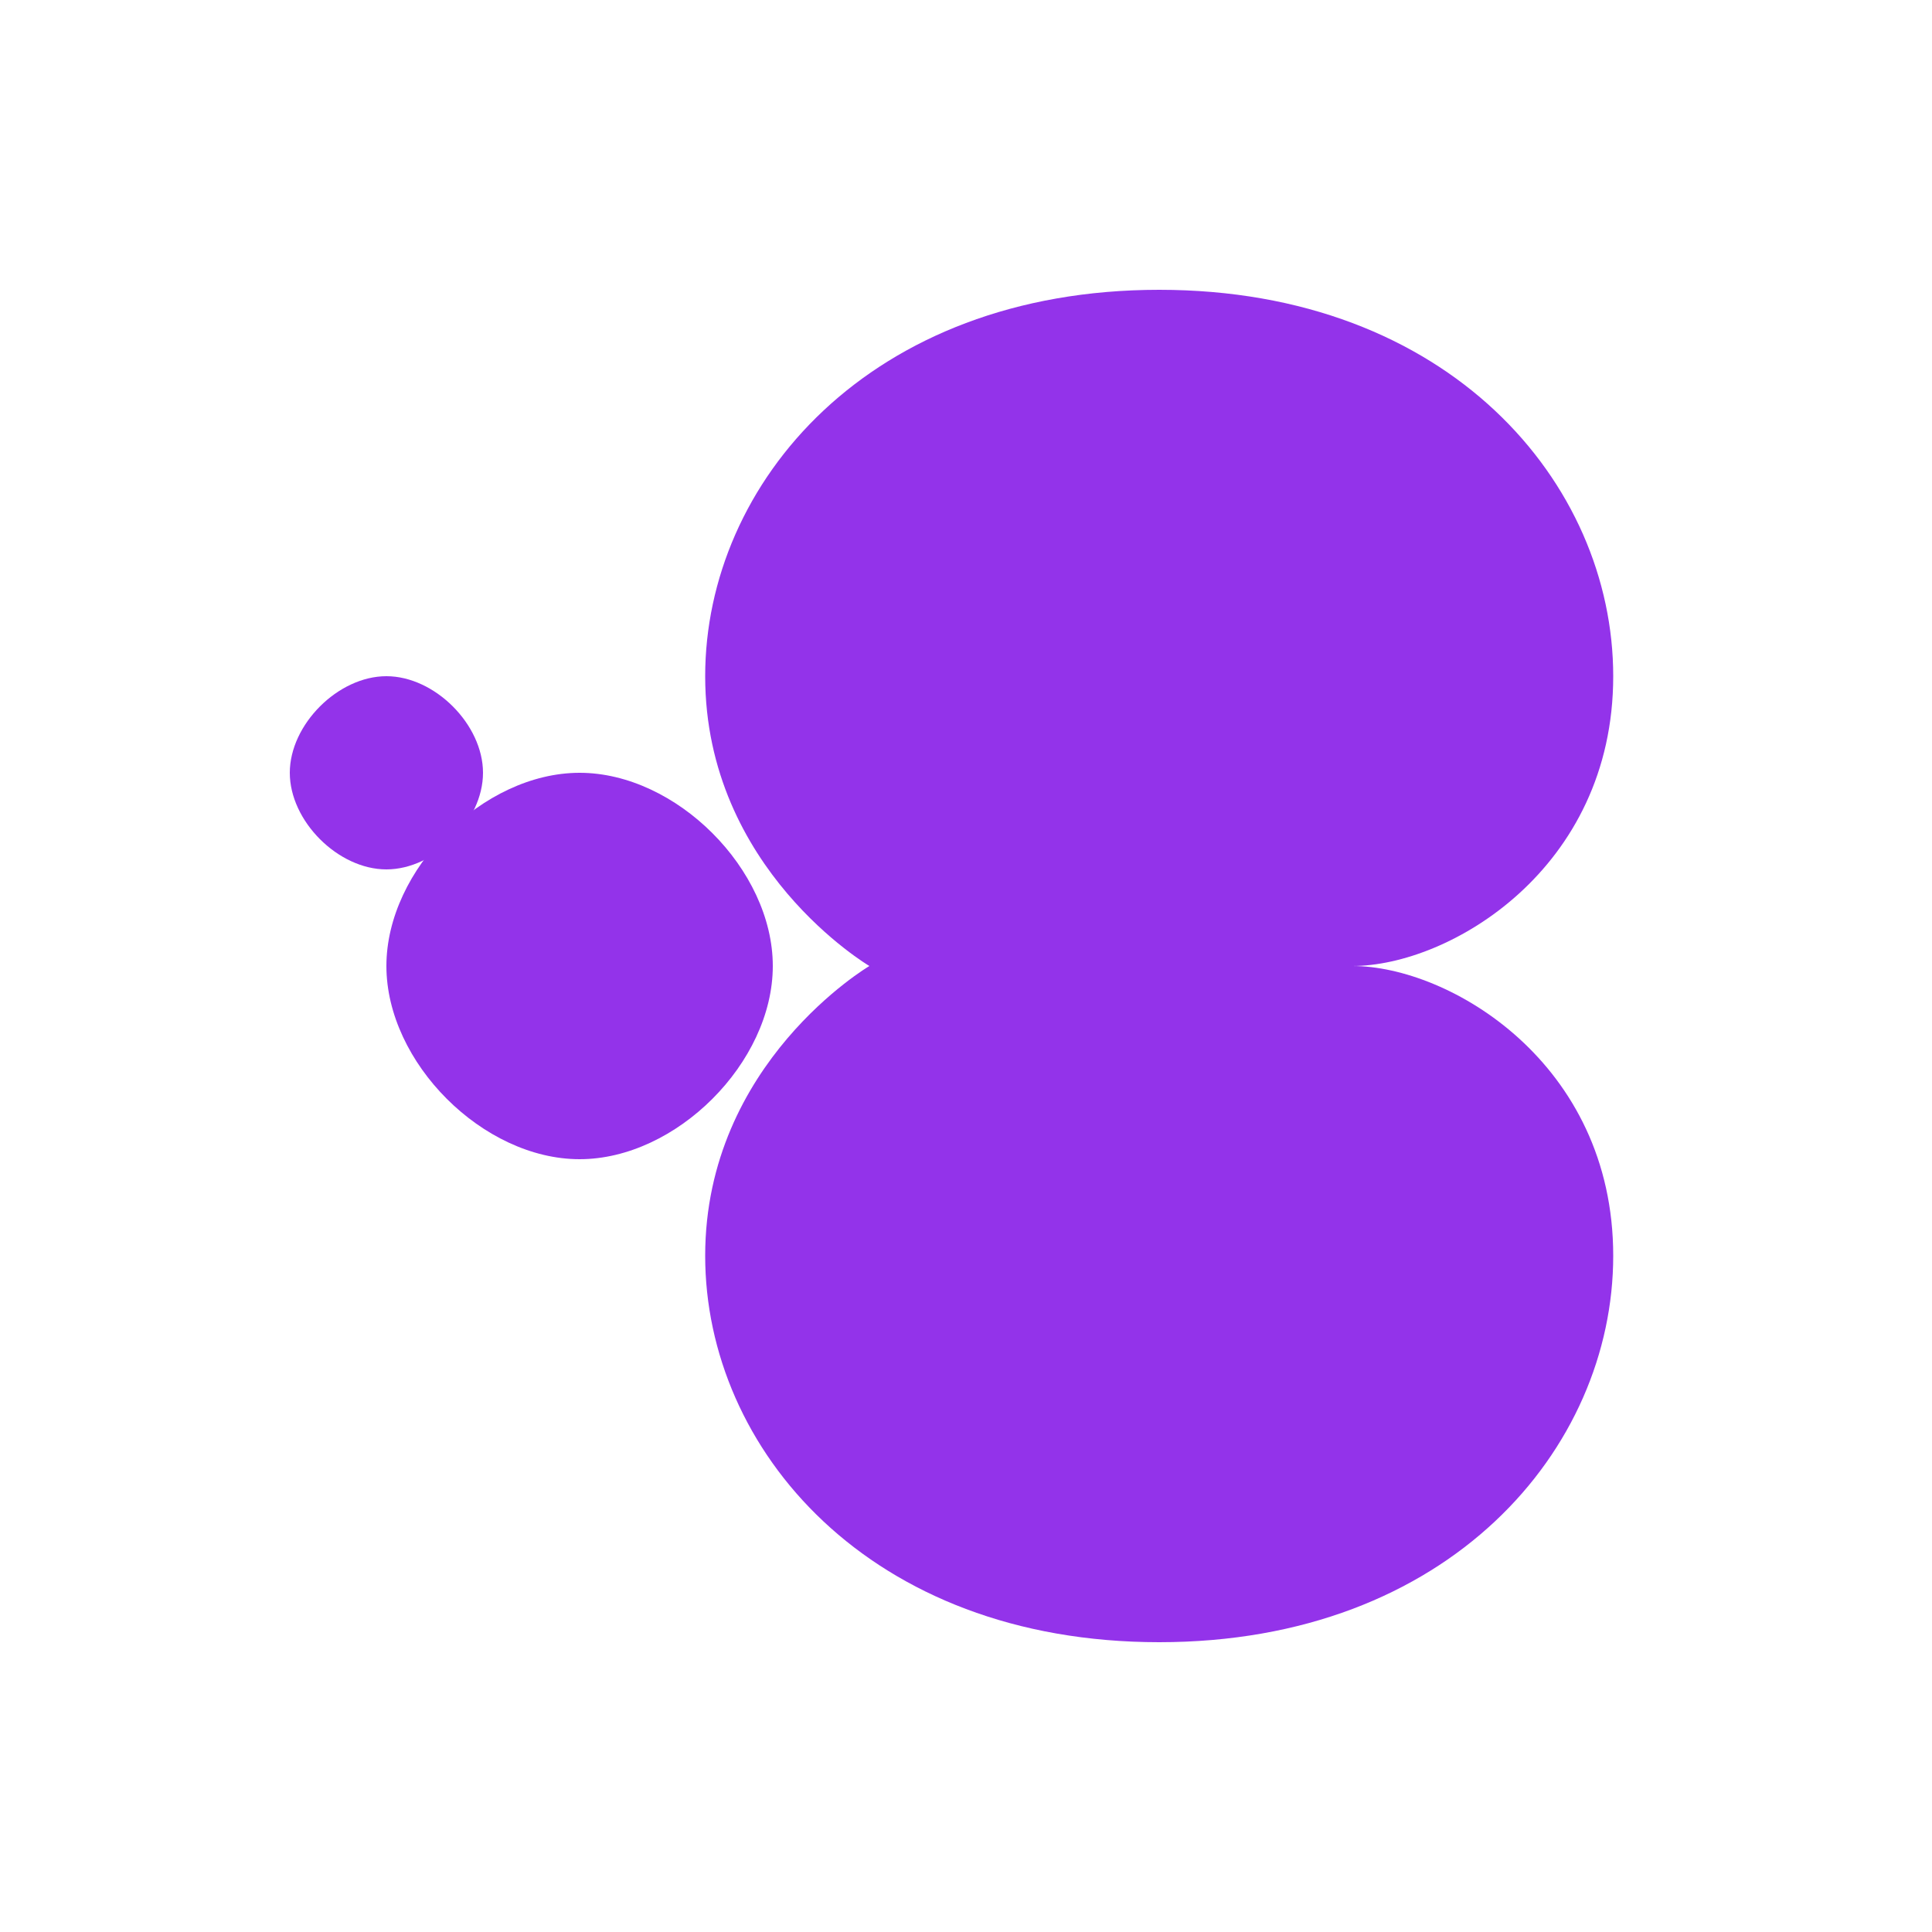
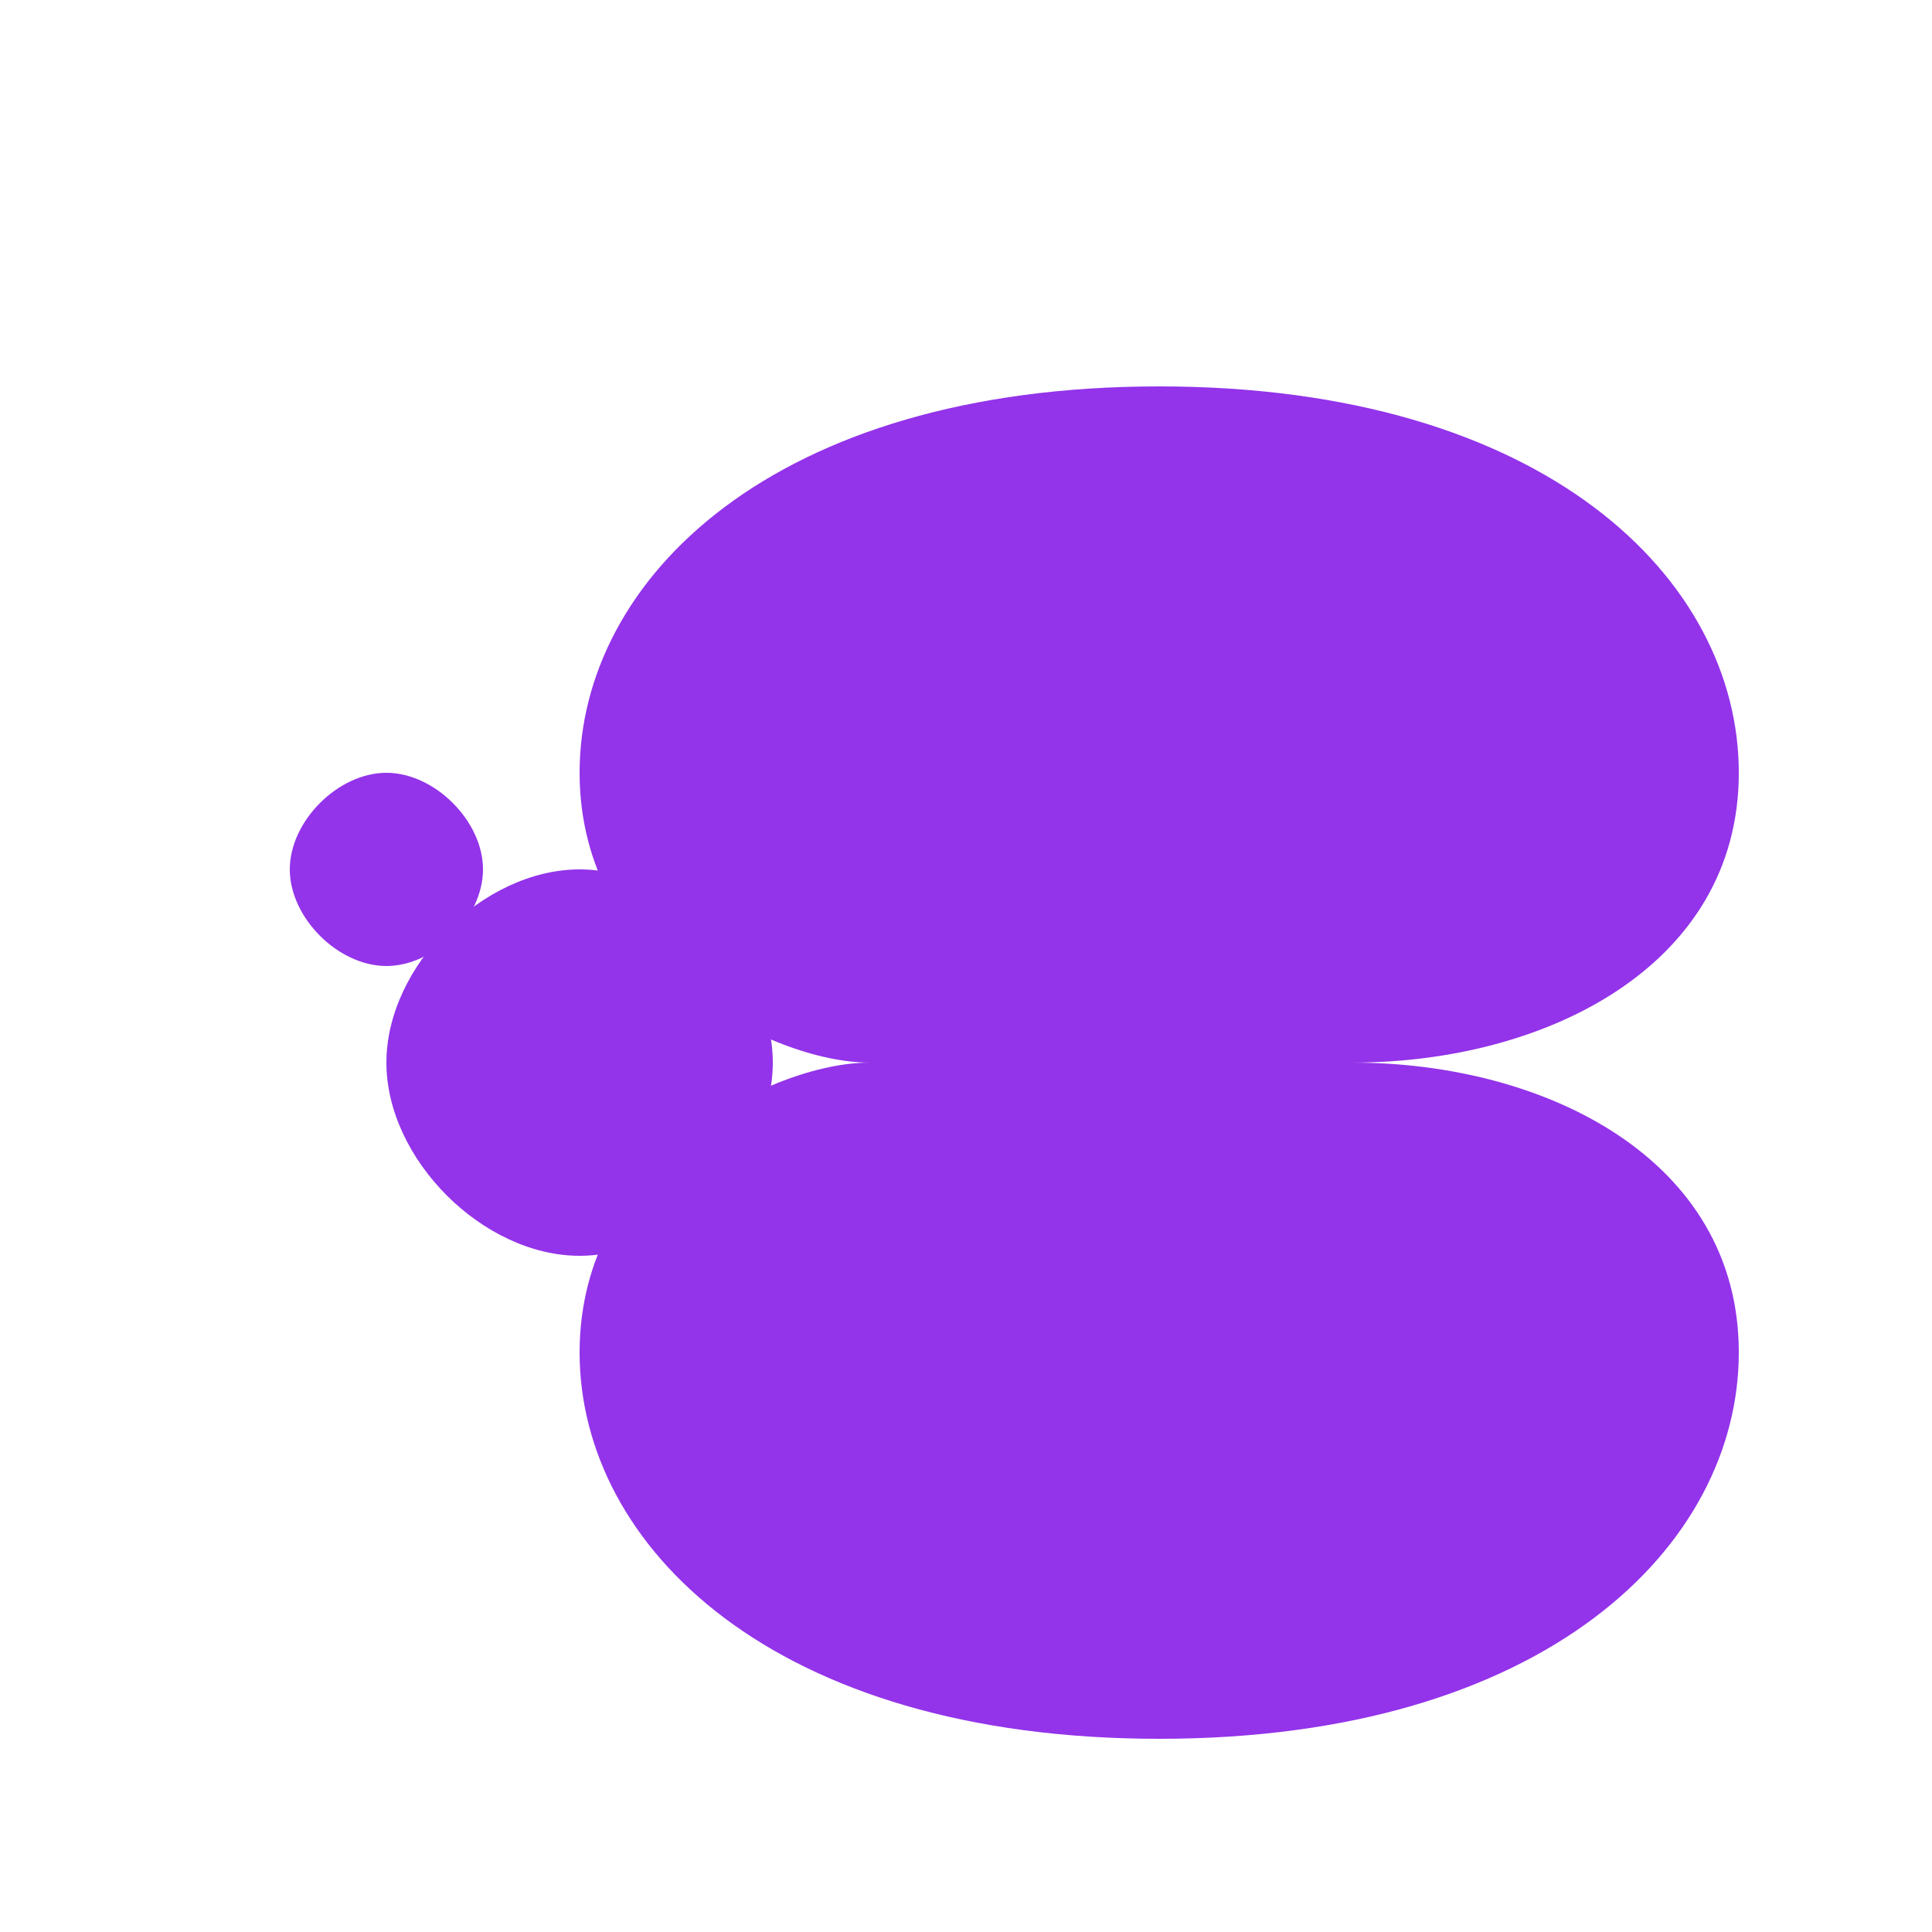
- <svg xmlns="http://www.w3.org/2000/svg" viewBox="0 0 100 100">
+ <svg xmlns="http://www.w3.org/2000/svg" viewBox="0 0 1000 1000">
  <style>
    path { fill: #9333EA; }
    @media (prefers-color-scheme: dark) {
      path { fill: #A855F7; }
    }
  </style>
-   <path fillRule="evenodd" clipRule="evenodd" d="M36.5 65C36.5 55 45 50 45 50C45 50 36.5 45 36.5 35C36.5 25 45 15 60 15C75 15 83.5 25 83.5 35C83.5 45 75 50 70 50C75 50 83.5 55 83.5 65C83.5 75 75 85 60 85C45 85 36.5 75 36.5 65Z" />
-   <path d="M20 50C20 55 25 60 30 60C35 60 40 55 40 50C40 45 35 40 30 40C25 40 20 45 20 50Z" />
-   <path d="M15 40C15 42.5 17.5 45 20 45C22.5 45 25 42.5 25 40C25 37.5 22.5 35 20 35C17.5 35 15 37.5 15 40Z" />
+   <path d="M300 700 C300 600 400 550 450 550 L450 550 C400 550 300 500 300 400 C300 300 400 200 600 200 C800 200 900 300 900 400 C900 500 800 550 700 550 C800 550 900 600 900 700 C900 800 800 900 600 900 C400 900 300 800 300 700 Z" />
+   <path d="M200 550 C200 600 250 650 300 650 C350 650 400 600 400 550 C400 500 350 450 300 450 C250 450 200 500 200 550 Z" />
+   <path d="M150 450 C150 475 175 500 200 500 C225 500 250 475 250 450 C250 425 225 400 200 400 C175 400 150 425 150 450 Z" />
</svg>
